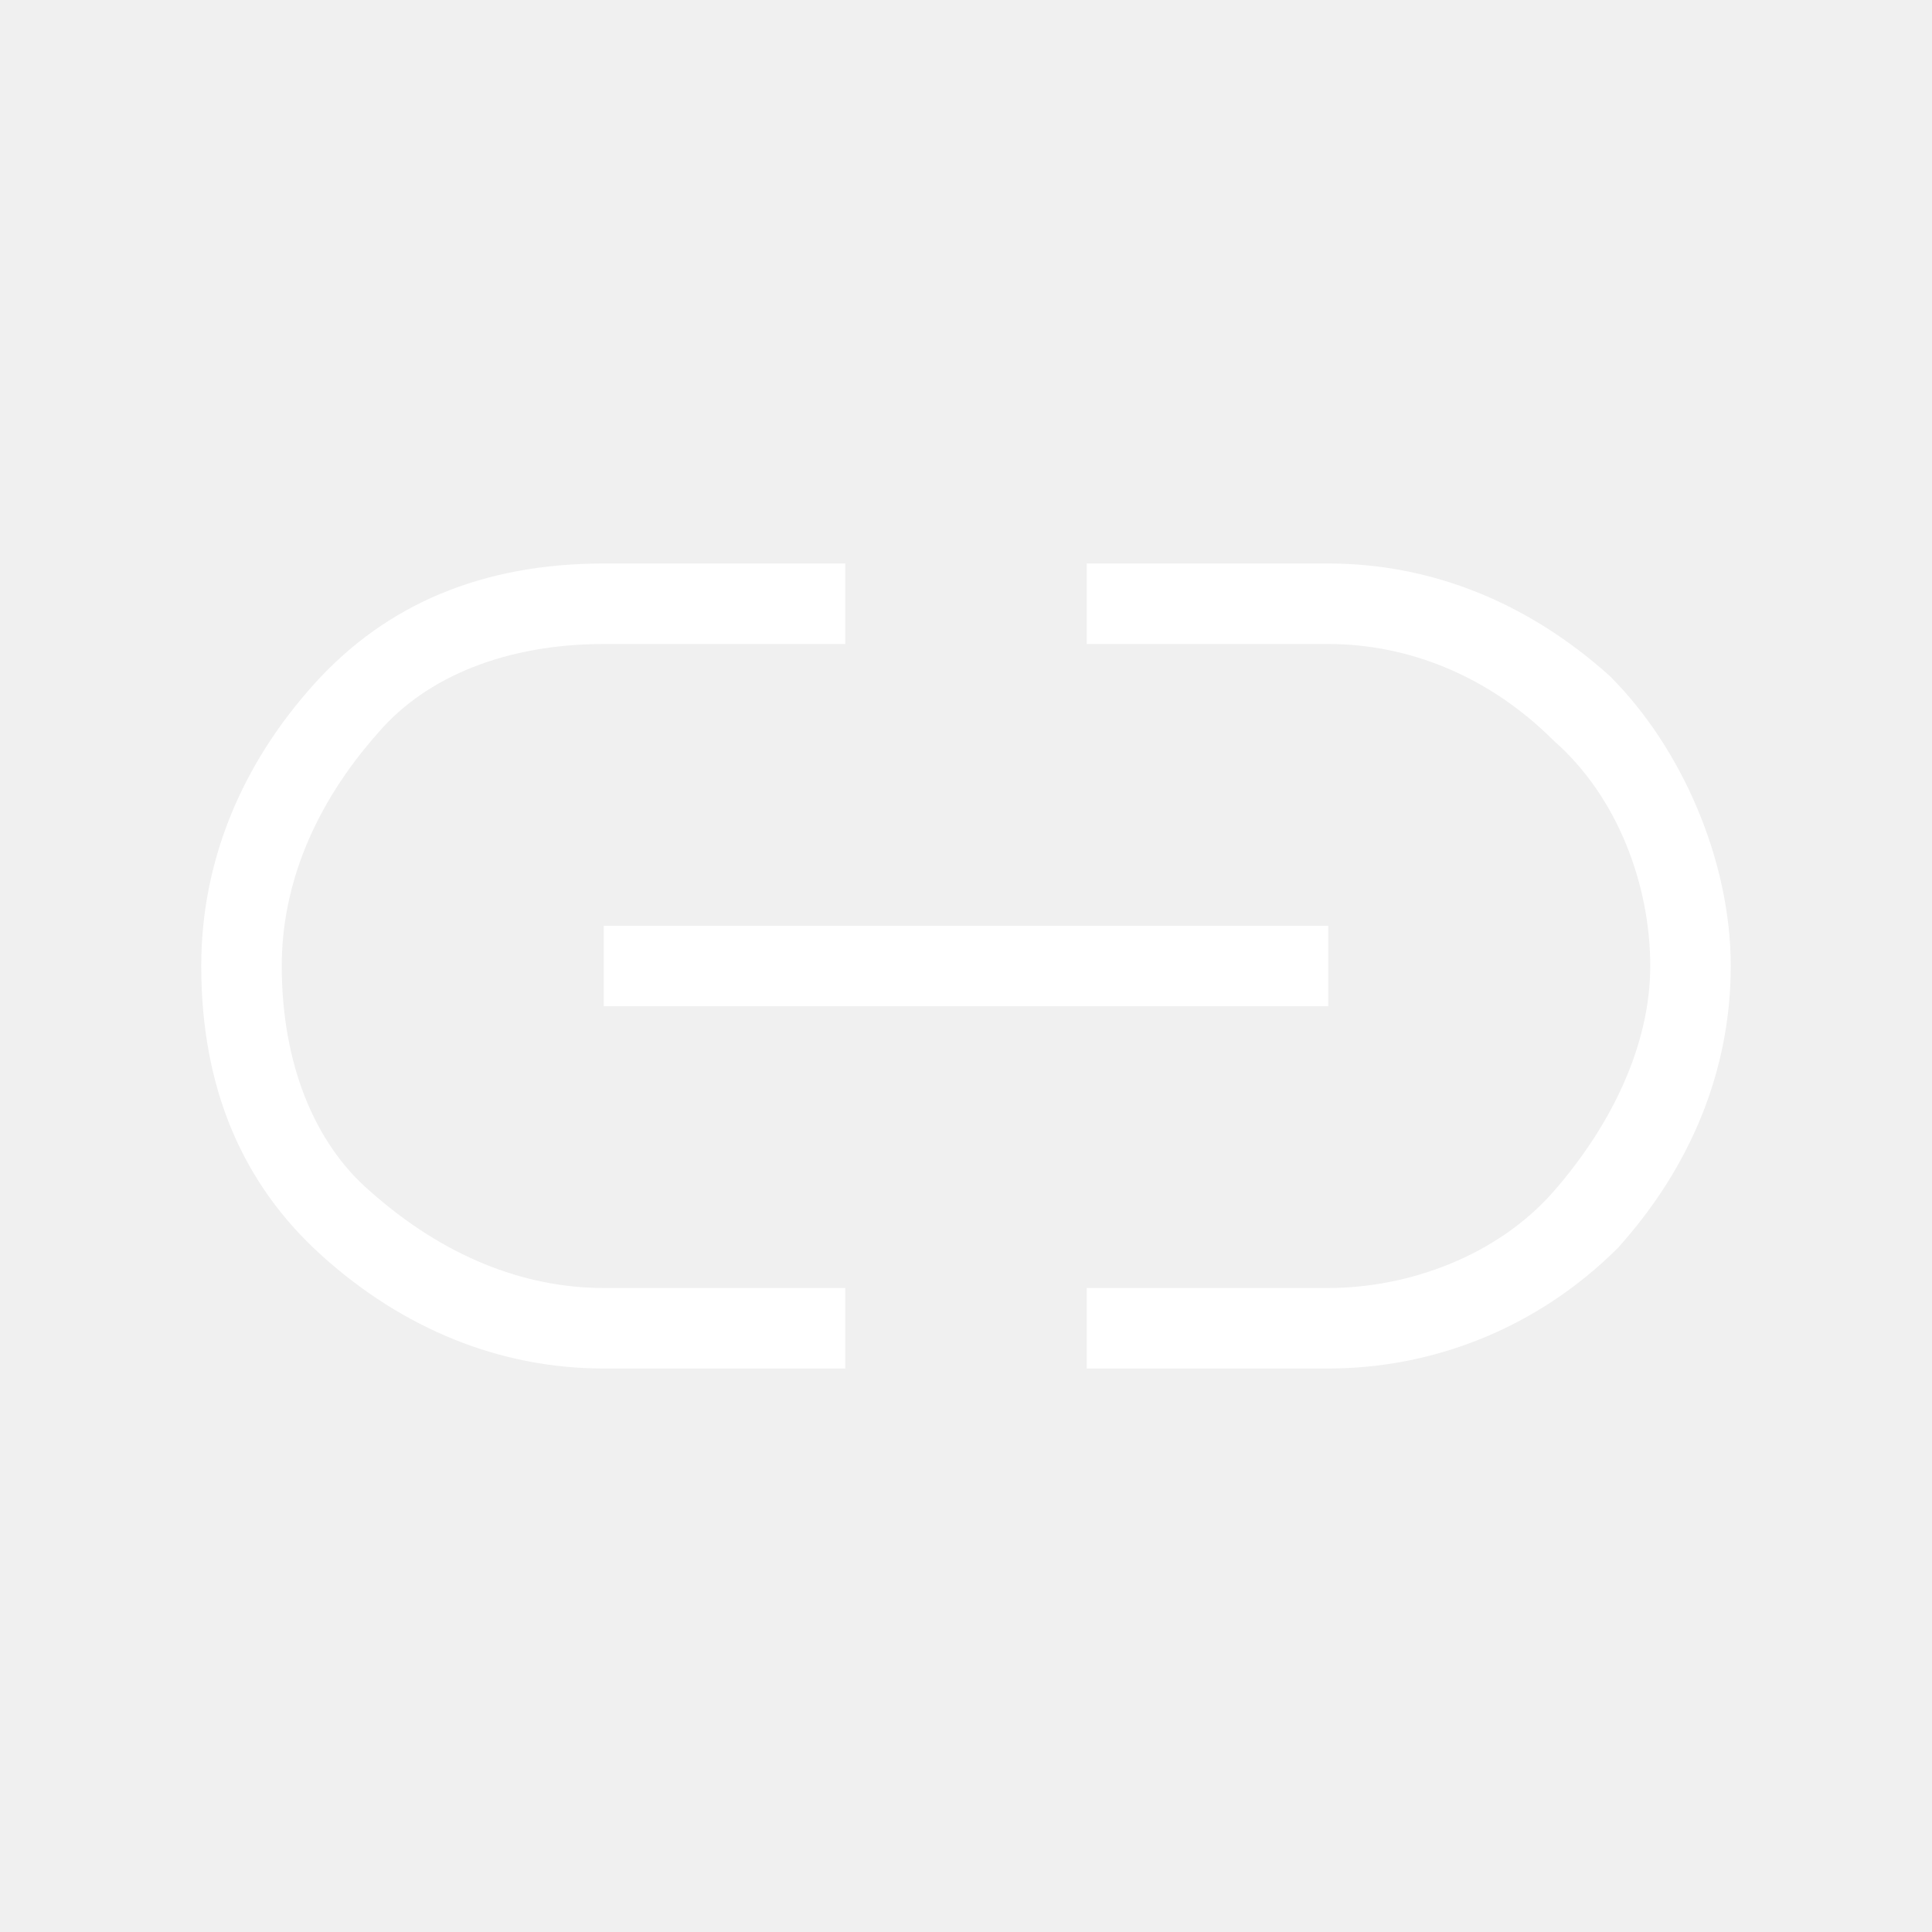
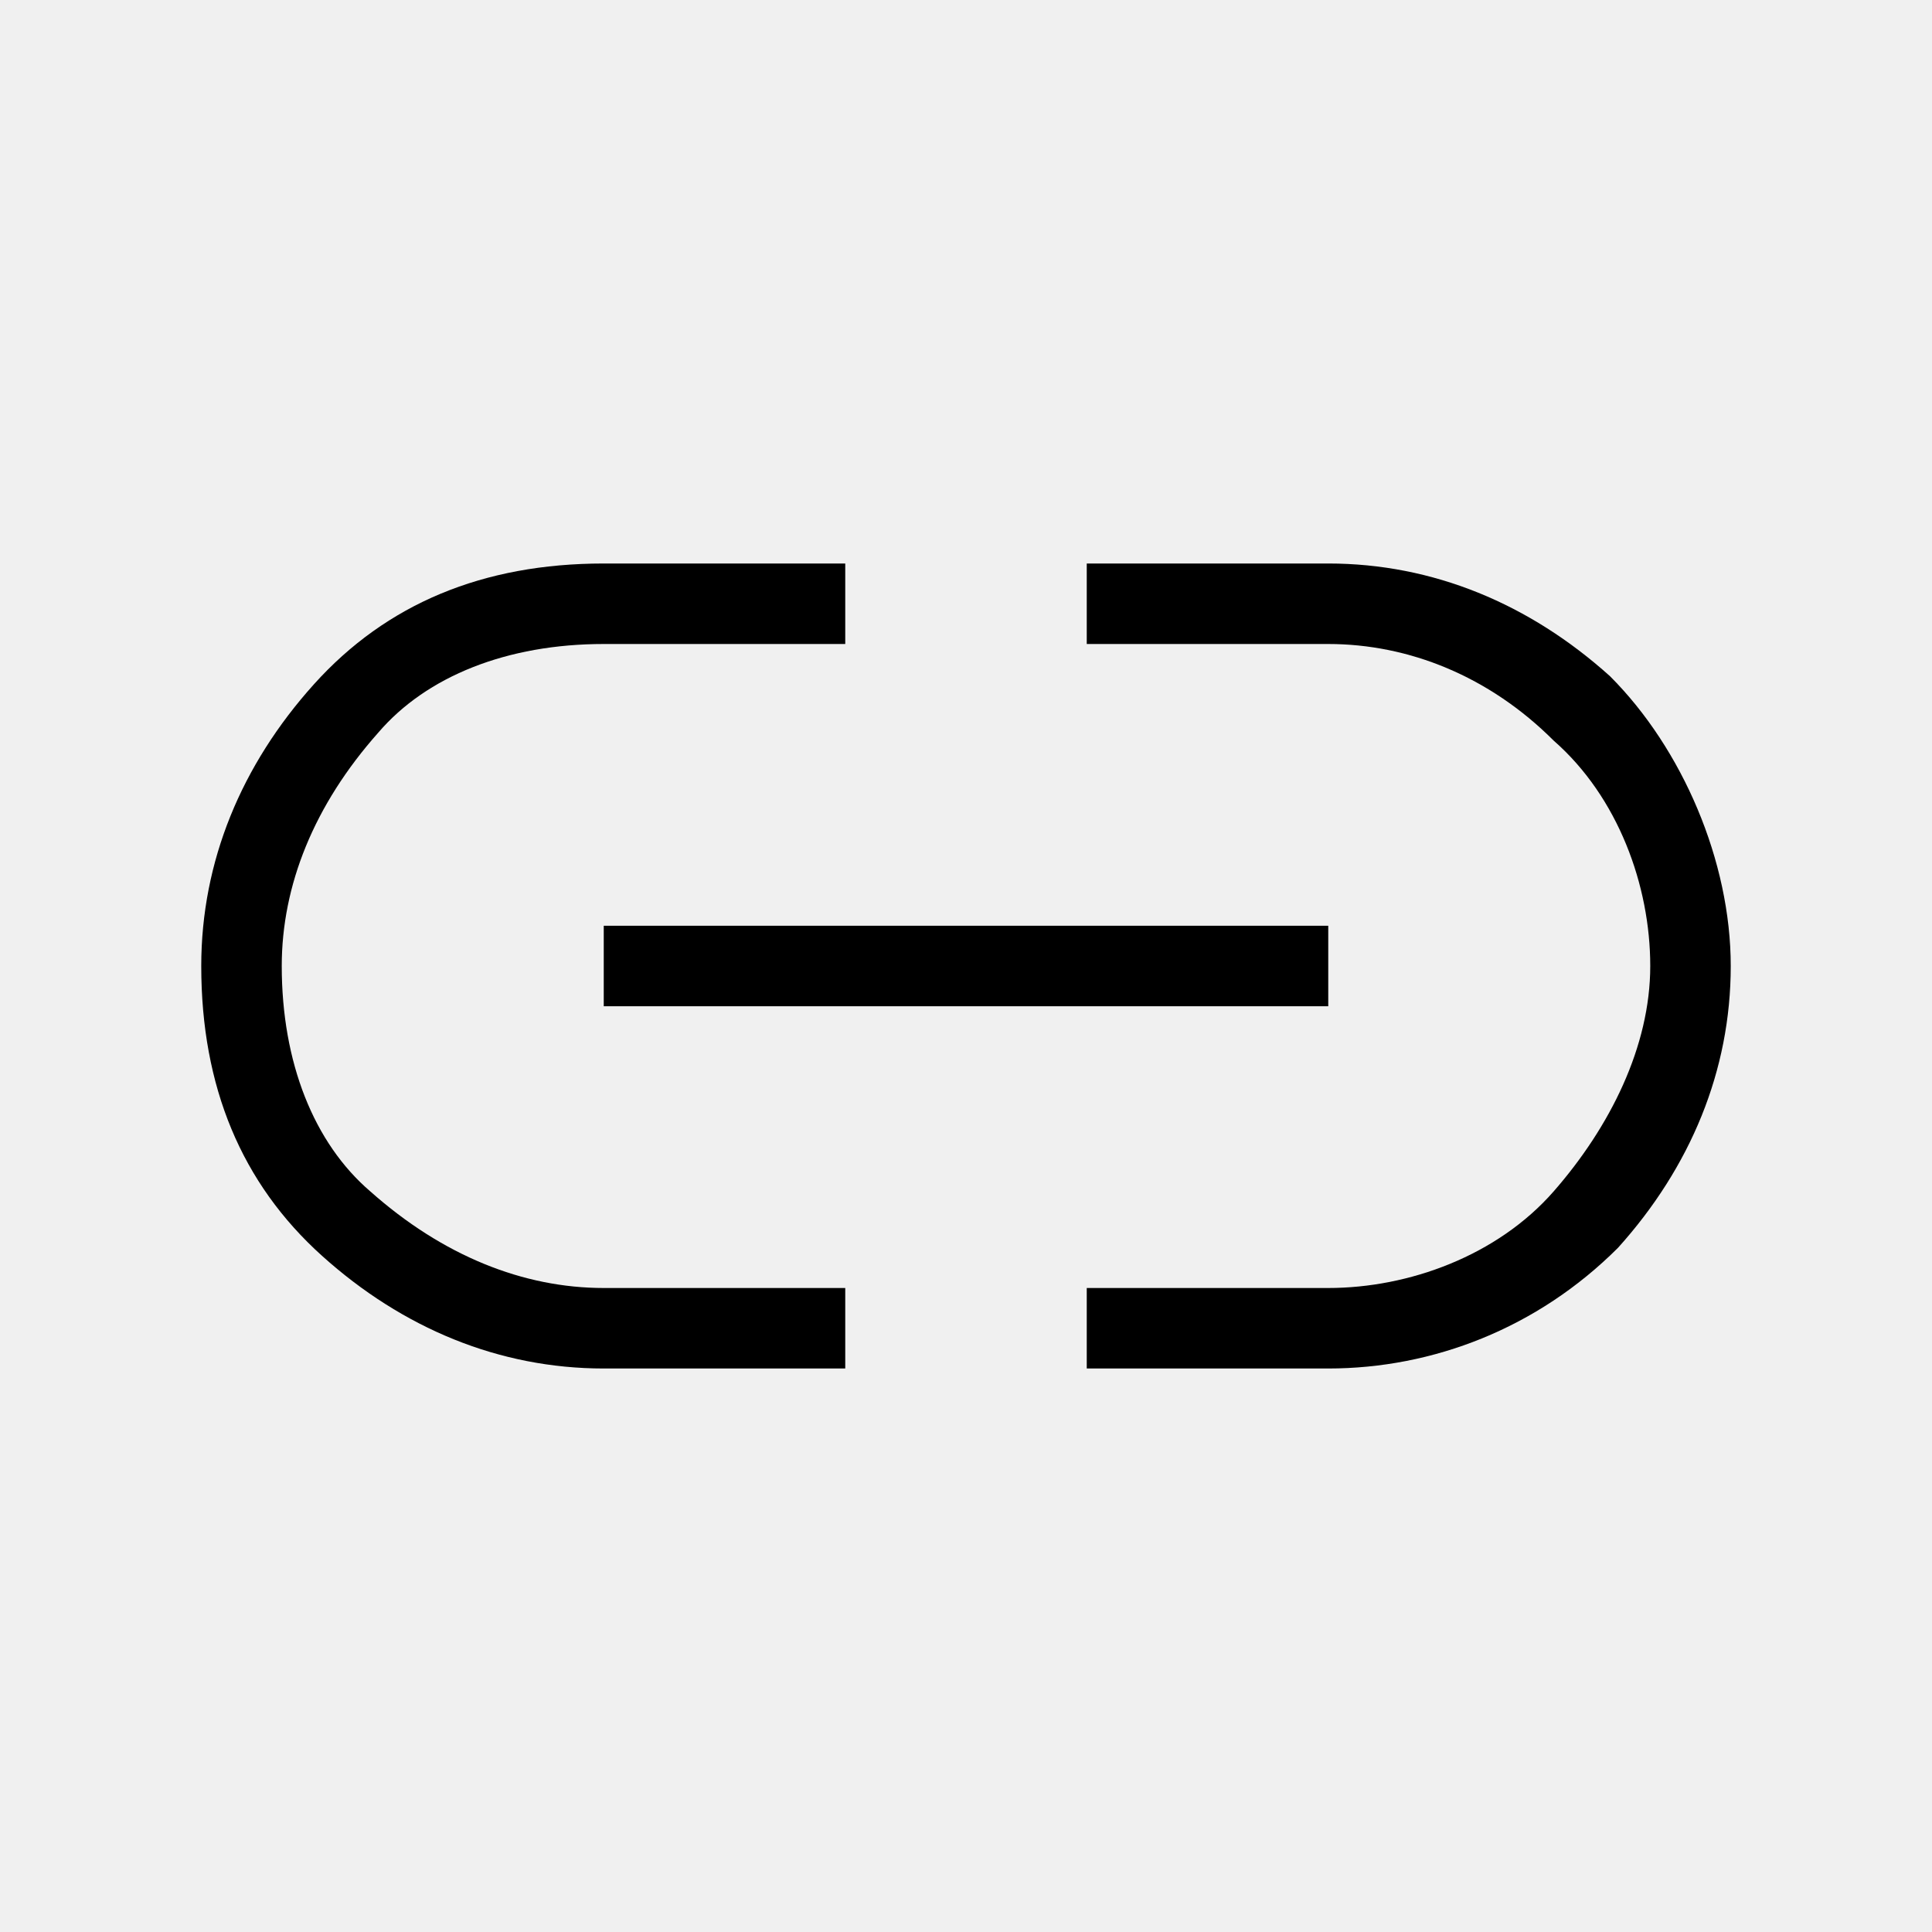
- <svg xmlns="http://www.w3.org/2000/svg" version="1.1" id="Layer_1" x="0px" y="0px" viewBox="0 0 24 24" style="enable-background:new 0 0 24 24;" xml:space="preserve">
-   <style type="text/css">
- 	.st0{fill:#FFFFFF;}
- </style>
-   <path class="st0" d="M10.5,17h-3C6.2,17,5,16.5,4,15.6C3,14.7,2.5,13.5,2.5,12c0-1.3,0.5-2.5,1.4-3.5C4.8,7.5,6,7,7.5,7h3v1h-3  C6.3,8,5.3,8.4,4.7,9.1C3.9,10,3.5,11,3.5,12c0,1.2,0.4,2.2,1.1,2.8C5.5,15.6,6.5,16,7.5,16h3V17z" />
-   <path class="st0" d="M16.5,17h-3v-1h3c1,0,2.1-0.4,2.8-1.2c0.7-0.8,1.2-1.8,1.2-2.8c0-1-0.4-2.1-1.2-2.8C18.5,8.4,17.5,8,16.5,8h-3  V7h3C17.8,7,19,7.5,20,8.4c0.9,0.9,1.5,2.3,1.5,3.6c0,1.3-0.5,2.5-1.4,3.5C19.1,16.5,17.8,17,16.5,17z" />
-   <rect x="7.5" y="11.5" class="st0" width="9" height="1" />
+ <svg xmlns="http://www.w3.org/2000/svg" version="1.1" x="0px" y="0px" viewBox="0 0 24 24" style="enable-background:new 0 0 24 24;" xml:space="preserve">
+   <path d="M10.5,17h-3C6.2,17,5,16.5,4,15.6C3,14.7,2.5,13.5,2.5,12c0-1.3,0.5-2.5,1.4-3.5C4.8,7.5,6,7,7.5,7h3v1h-3  C6.3,8,5.3,8.4,4.7,9.1C3.9,10,3.5,11,3.5,12c0,1.2,0.4,2.2,1.1,2.8C5.5,15.6,6.5,16,7.5,16h3V17z" />
+   <path d="M16.5,17h-3v-1h3c1,0,2.1-0.4,2.8-1.2c0.7-0.8,1.2-1.8,1.2-2.8c0-1-0.4-2.1-1.2-2.8C18.5,8.4,17.5,8,16.5,8h-3  V7h3C17.8,7,19,7.5,20,8.4c0.9,0.9,1.5,2.3,1.5,3.6c0,1.3-0.5,2.5-1.4,3.5C19.1,16.5,17.8,17,16.5,17z" />
+   <rect x="7.5" y="11.5" width="9" height="1" />
</svg>
